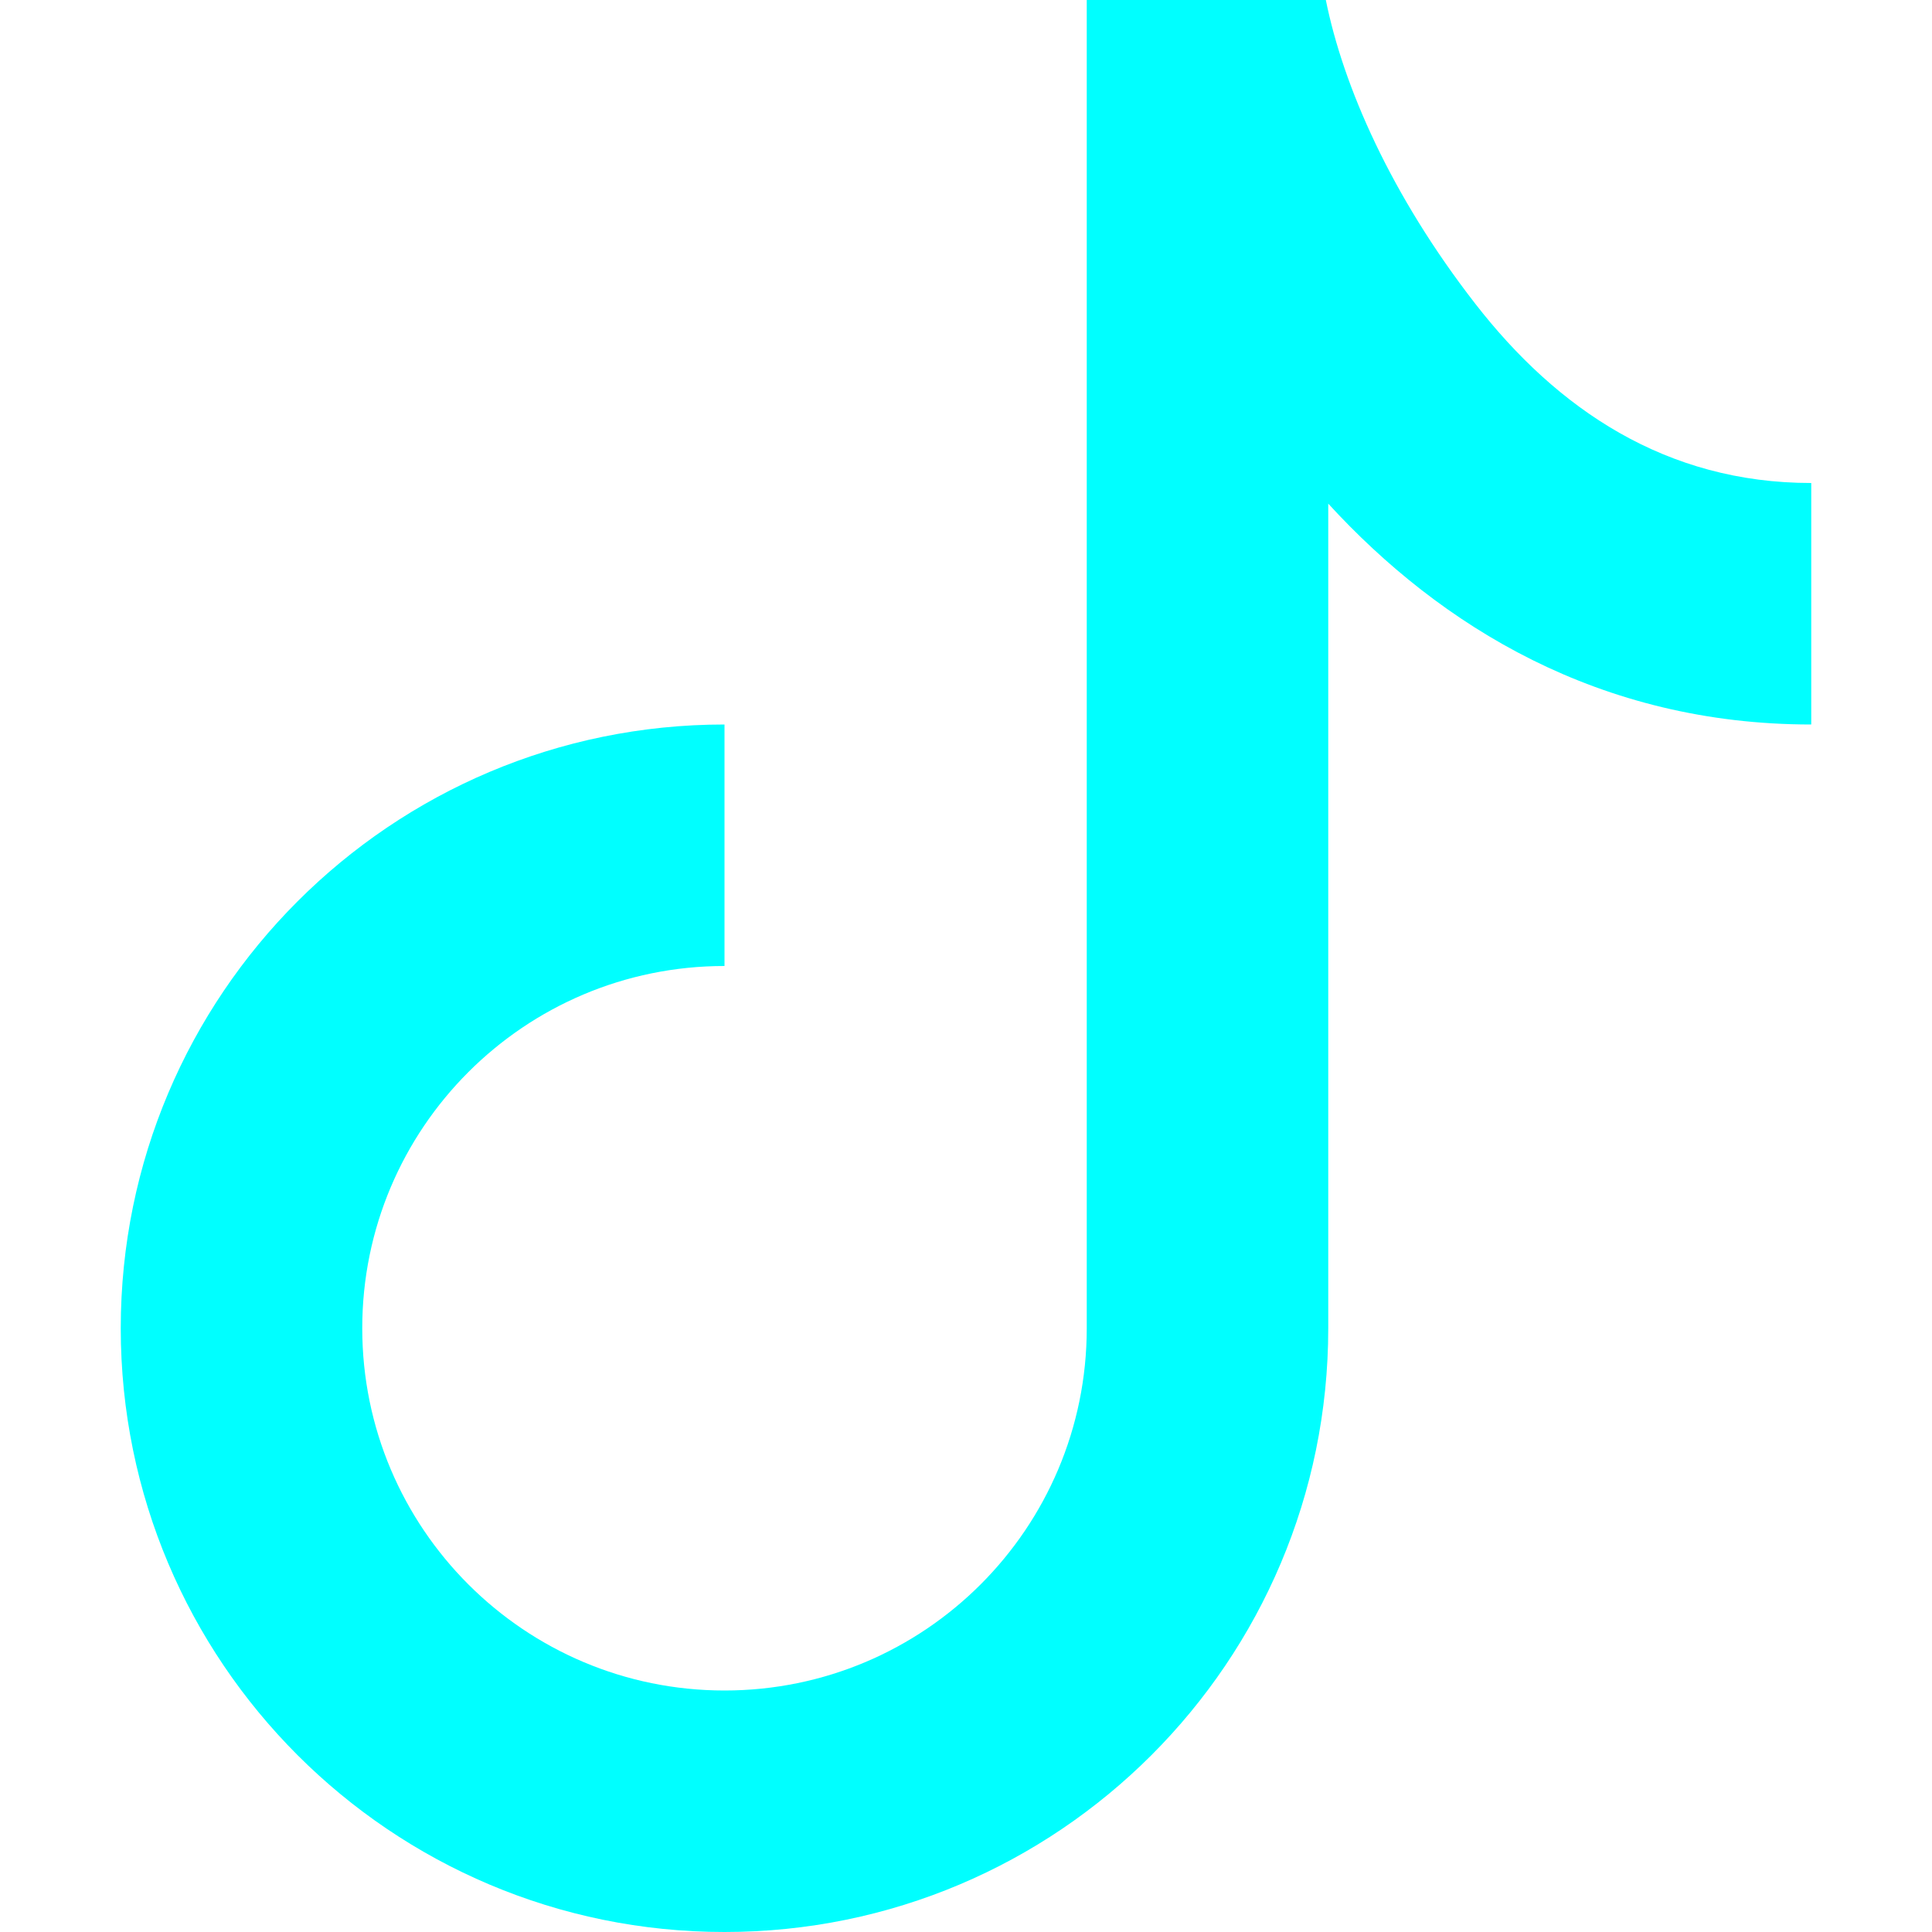
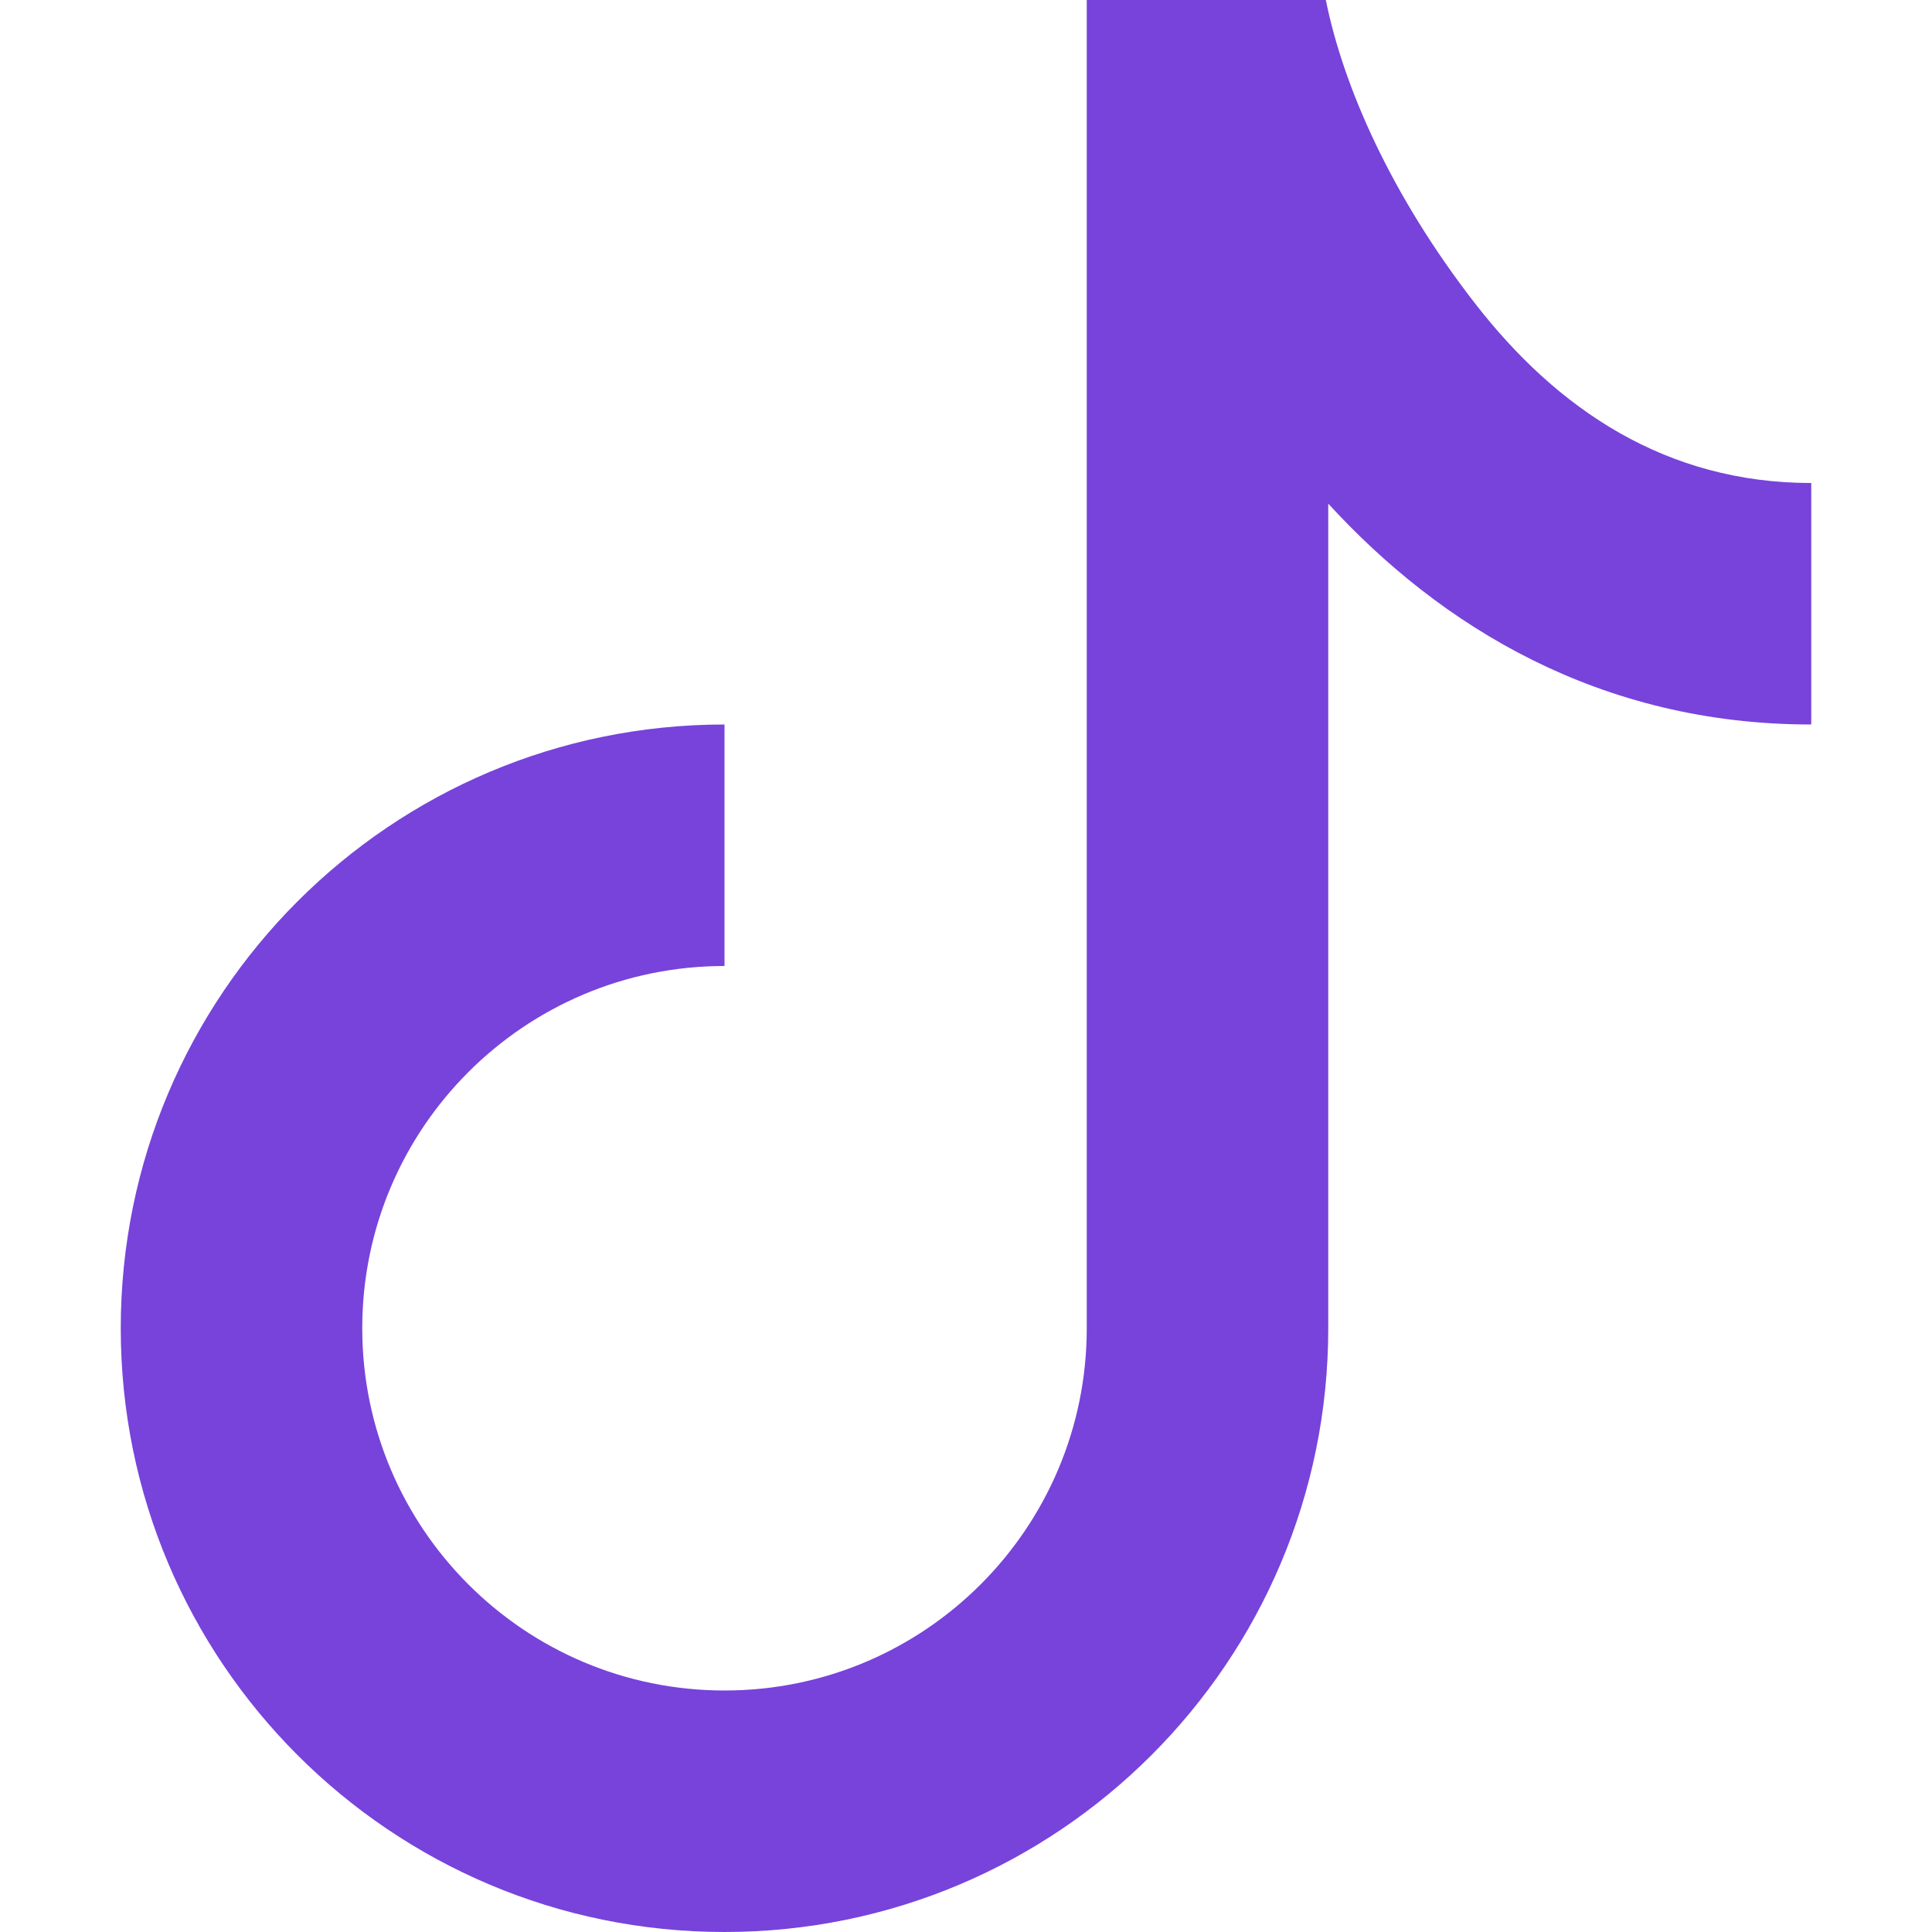
- <svg xmlns="http://www.w3.org/2000/svg" width="25" height="25" fill="aqua" class="bi bi-tiktok" viewBox="0 0 16 16">
+ <svg xmlns="http://www.w3.org/2000/svg" width="25" height="25" fill="#7743DB" class="bi bi-tiktok" viewBox="0 0 16 16">
  <path d="M9 0h1.98c.144.715.54 1.617 1.235 2.512C12.895 3.389 13.797 4 15 4v2c-1.753 0-3.07-.814-4-1.829V11a5 5 0 1 1-5-5v2a3 3 0 1 0 3 3V0Z" />
</svg>
